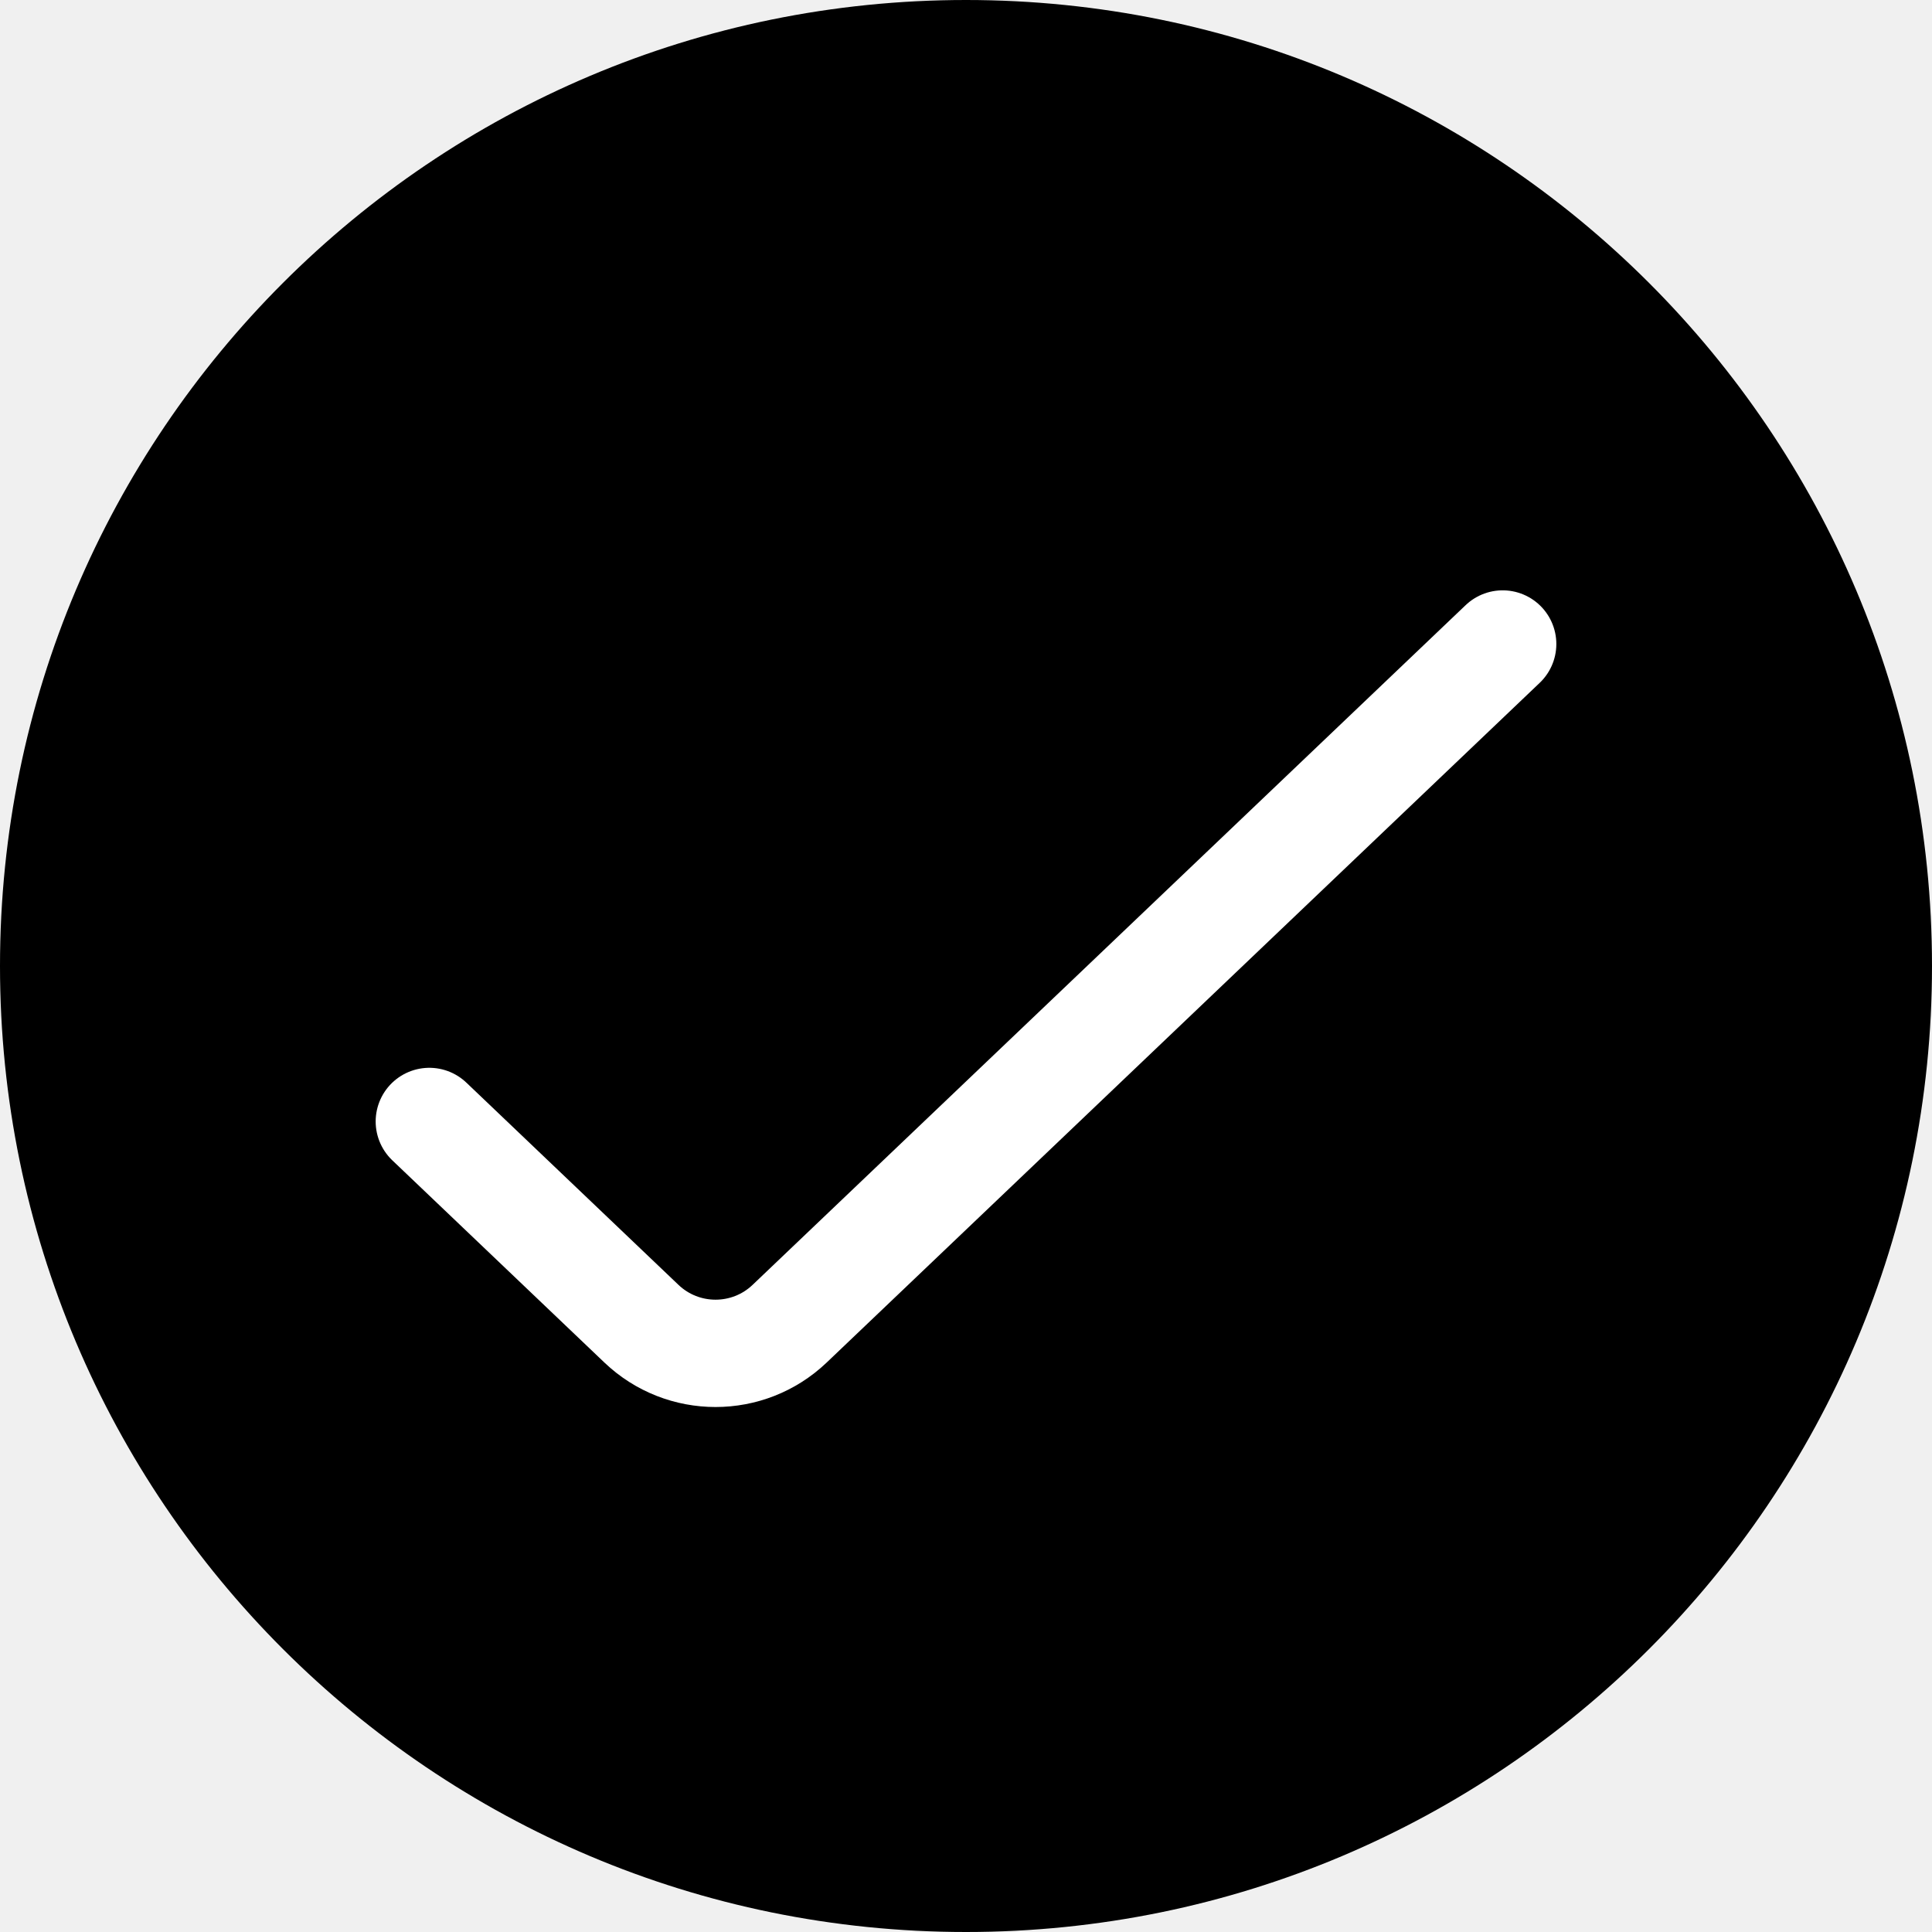
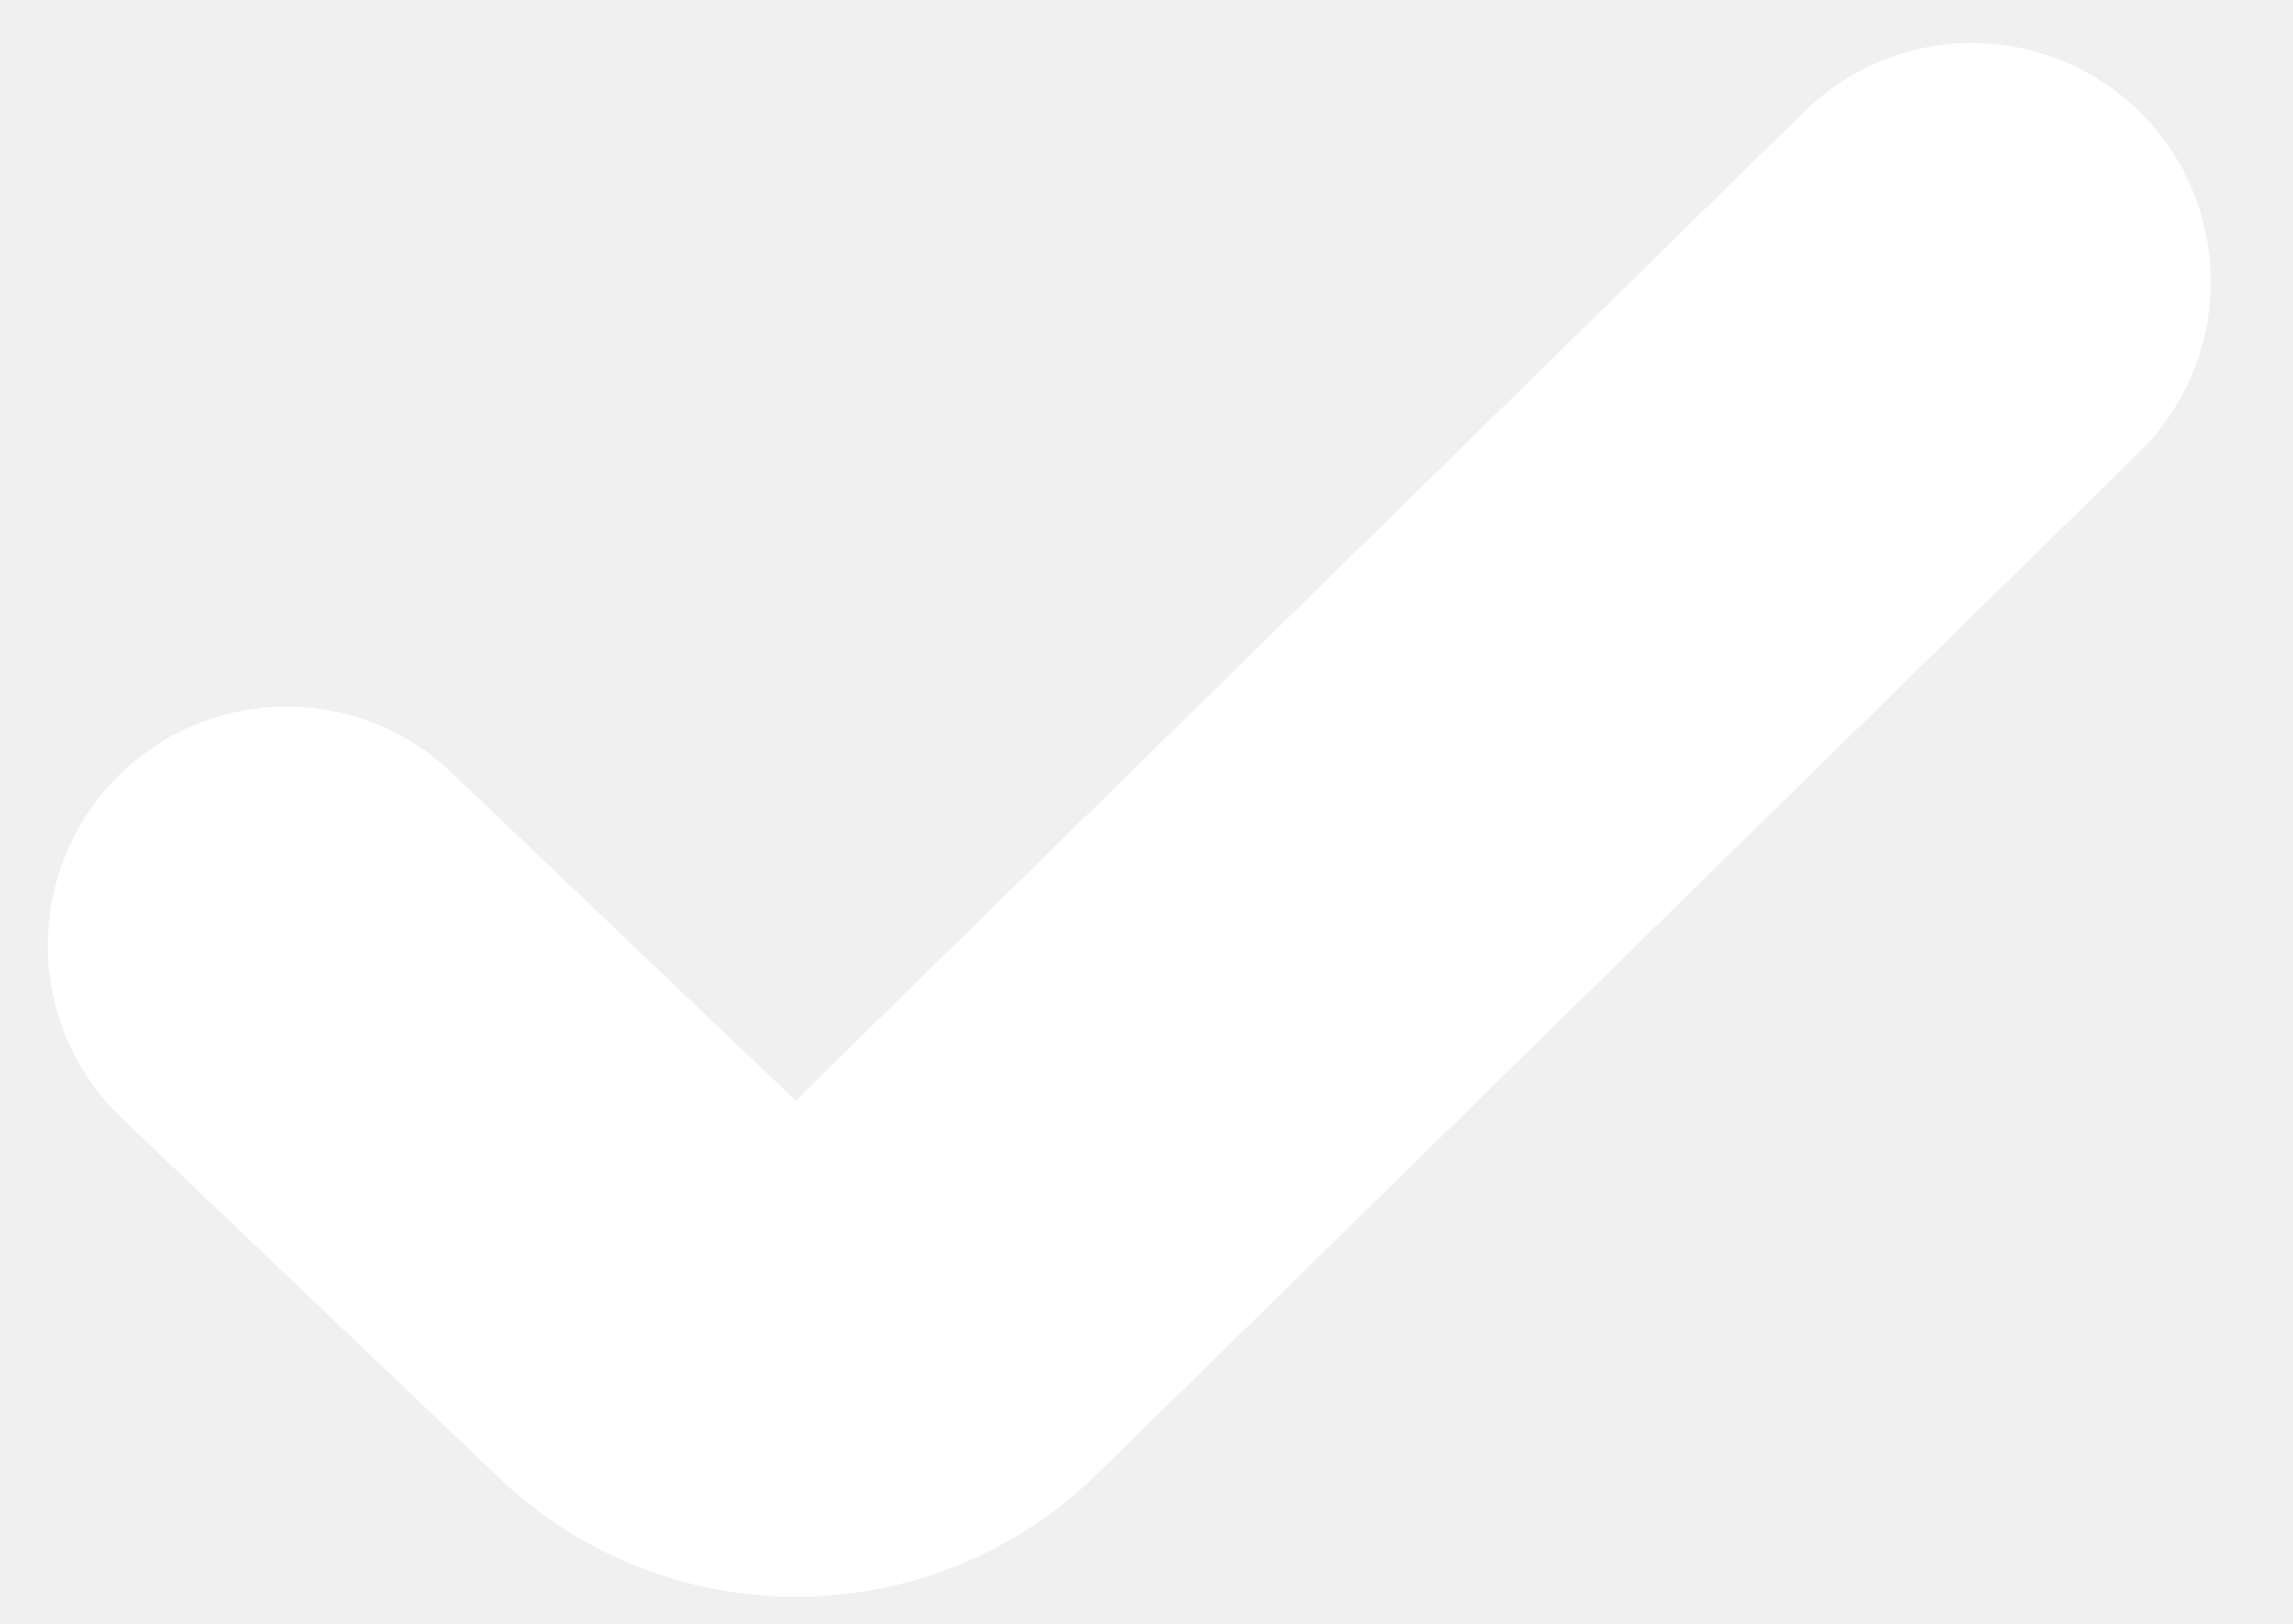
- <svg xmlns="http://www.w3.org/2000/svg" width="36px" height="36px" viewBox="0 0 36 36" version="1.1">
-   <g id="icon" stroke="none" stroke-width="1" fill="none" fill-rule="evenodd">
-     <g id="icon-48" transform="translate(-554, -446)">
-       <g id="接受陪率-打开-勾選" transform="translate(554, 446)">
-         <circle id="椭圆形" fill="currentColor" cx="18" cy="18" r="18" />
-         <path d="M8,20.897 L11.952,24.665 C12.725,25.402 13.941,25.402 14.714,24.665 L28,12" id="路径" stroke="#FFFFFF" stroke-width="2" stroke-linecap="round" stroke-linejoin="round" />
+ <svg xmlns="http://www.w3.org/2000/svg" width="24px" height="17px" viewBox="0 0 24 17" version="1.1">
+   <g id="投注注单" stroke="none" stroke-width="1" fill="none" fill-rule="evenodd" stroke-linecap="round" stroke-linejoin="round">
+     <g id="进行中-单关＋串关＋提前结算" transform="translate(-684, -188)" stroke="#FFFFFF" stroke-width="5">
+       <g id="Group-3" transform="translate(0, 148)">
+         <g id="接受陪率-打开" transform="translate(637, 24)">
+           <path d="M50,25.897 L53.952,29.665 C54.725,30.402 55.941,30.402 56.714,29.665 L67.639,18.95" id="路径" />
+         </g>
      </g>
    </g>
  </g>
</svg>
